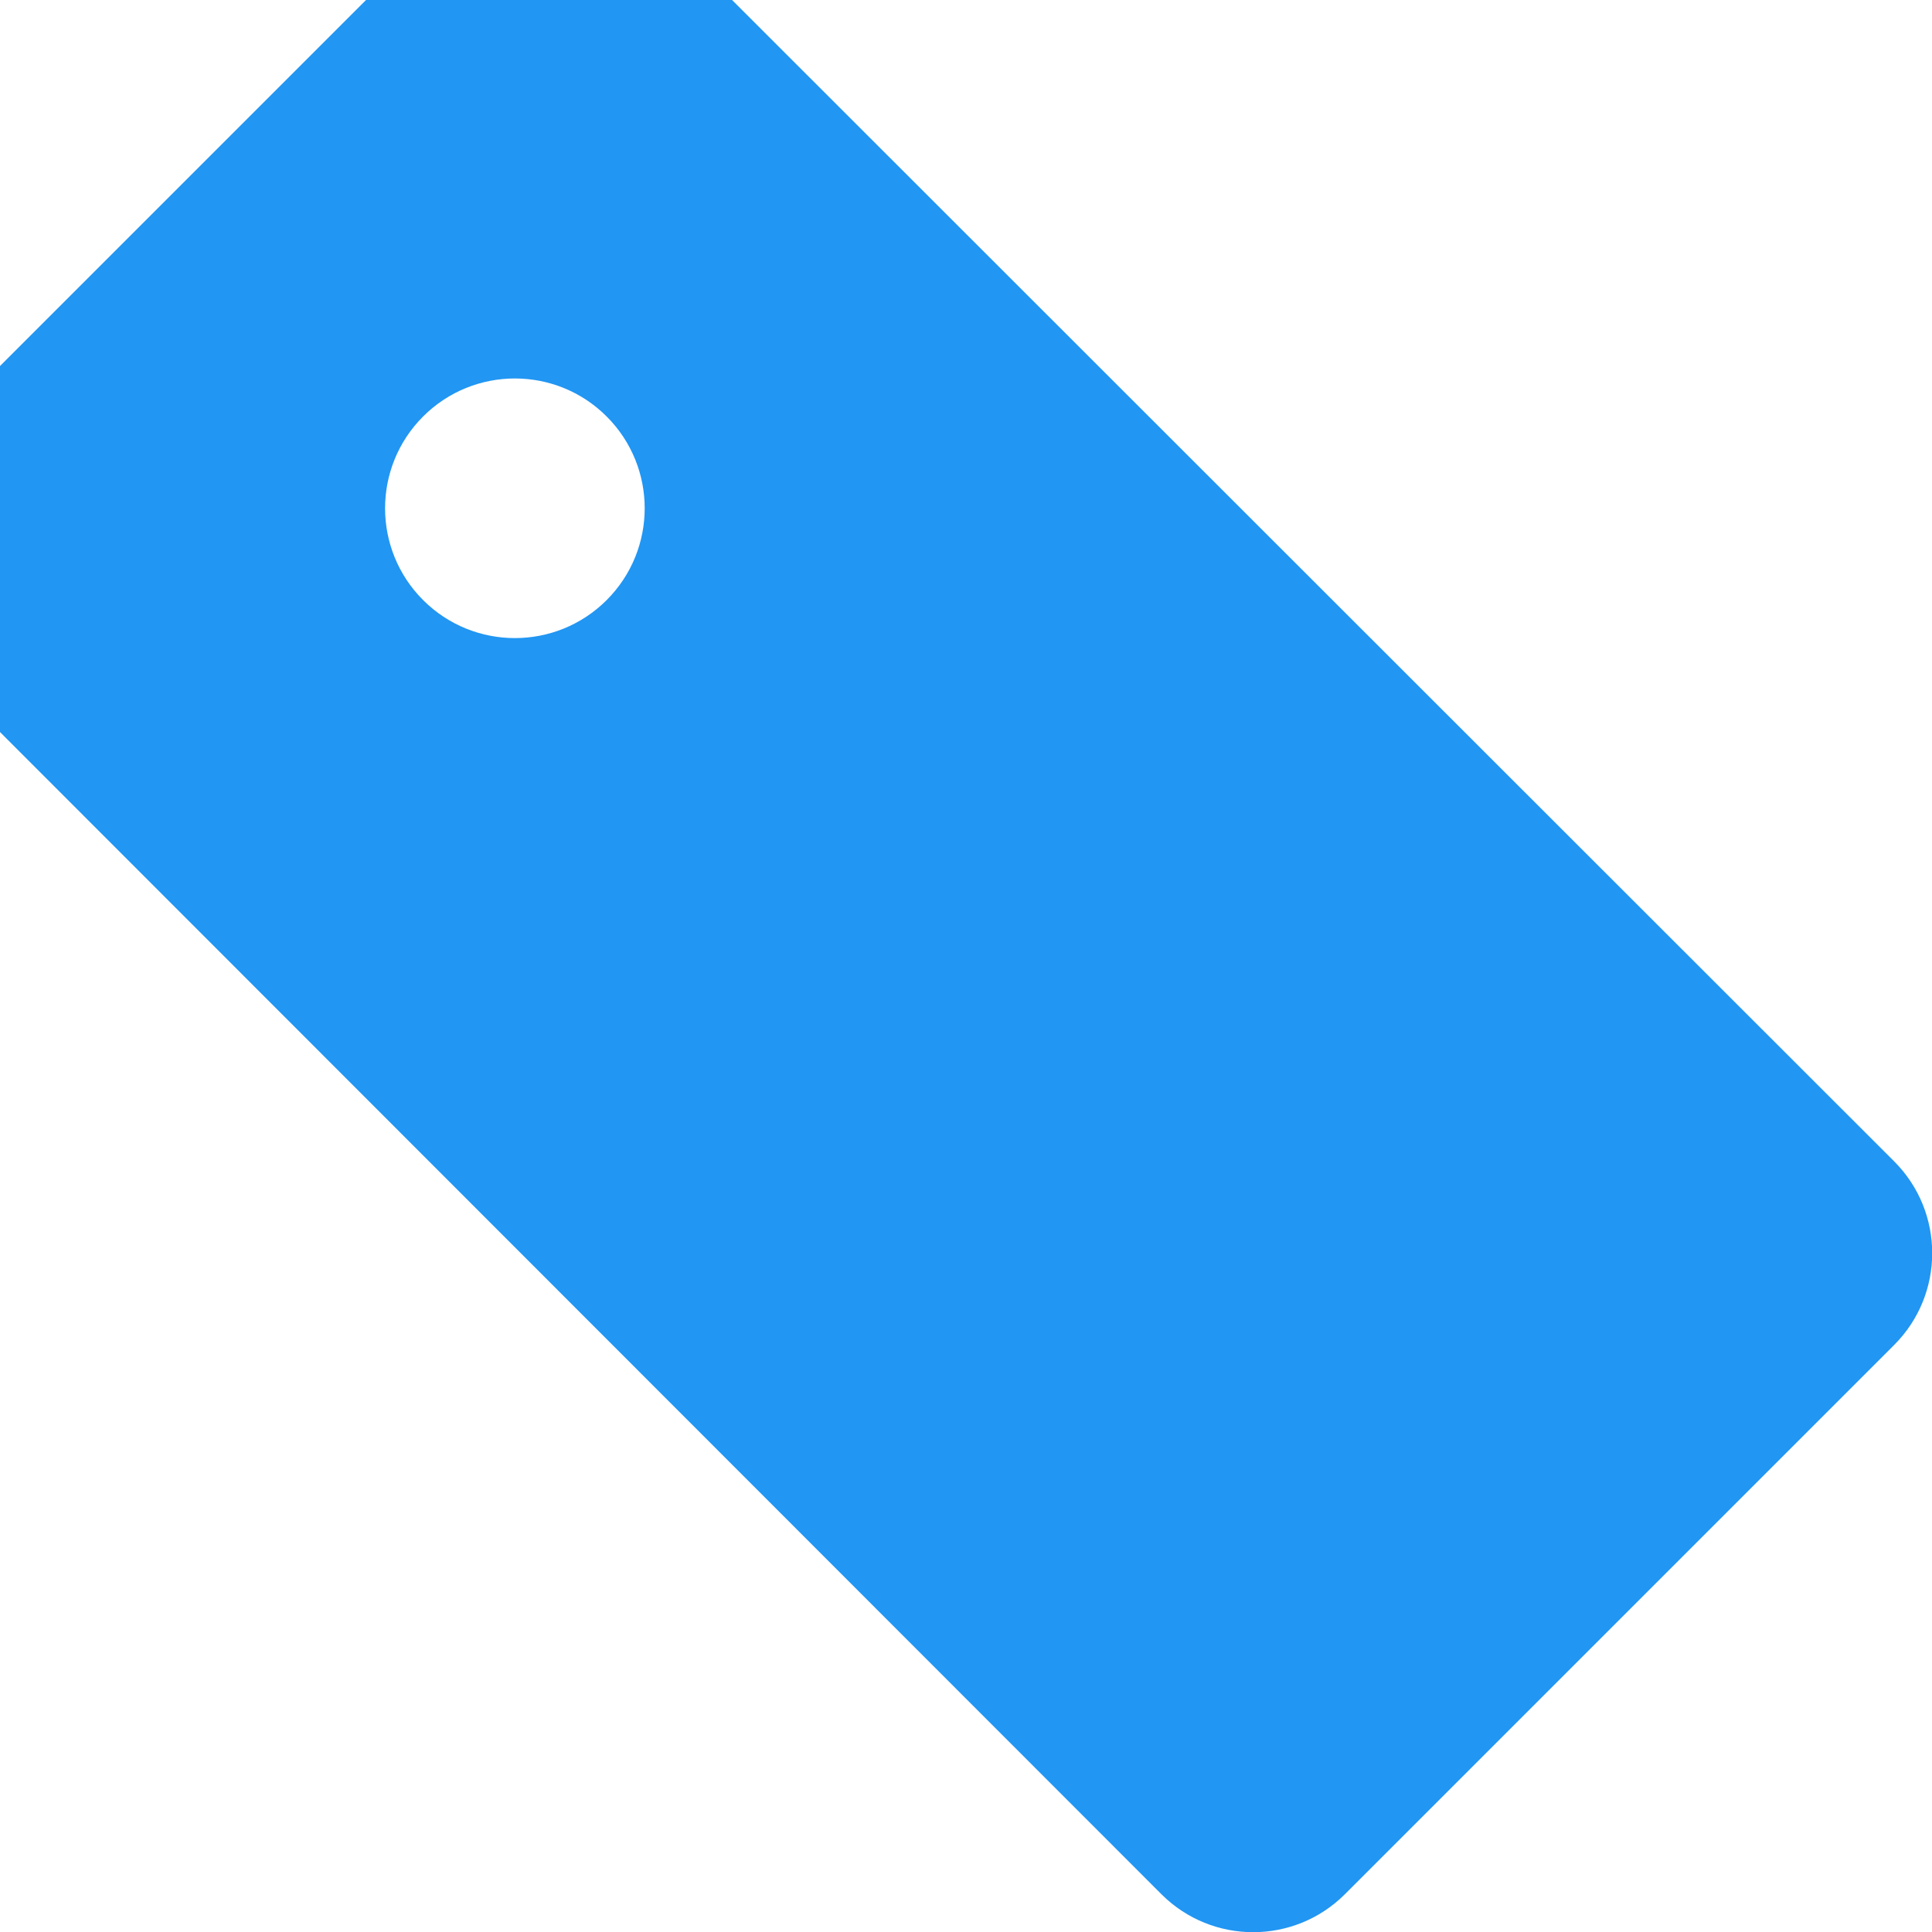
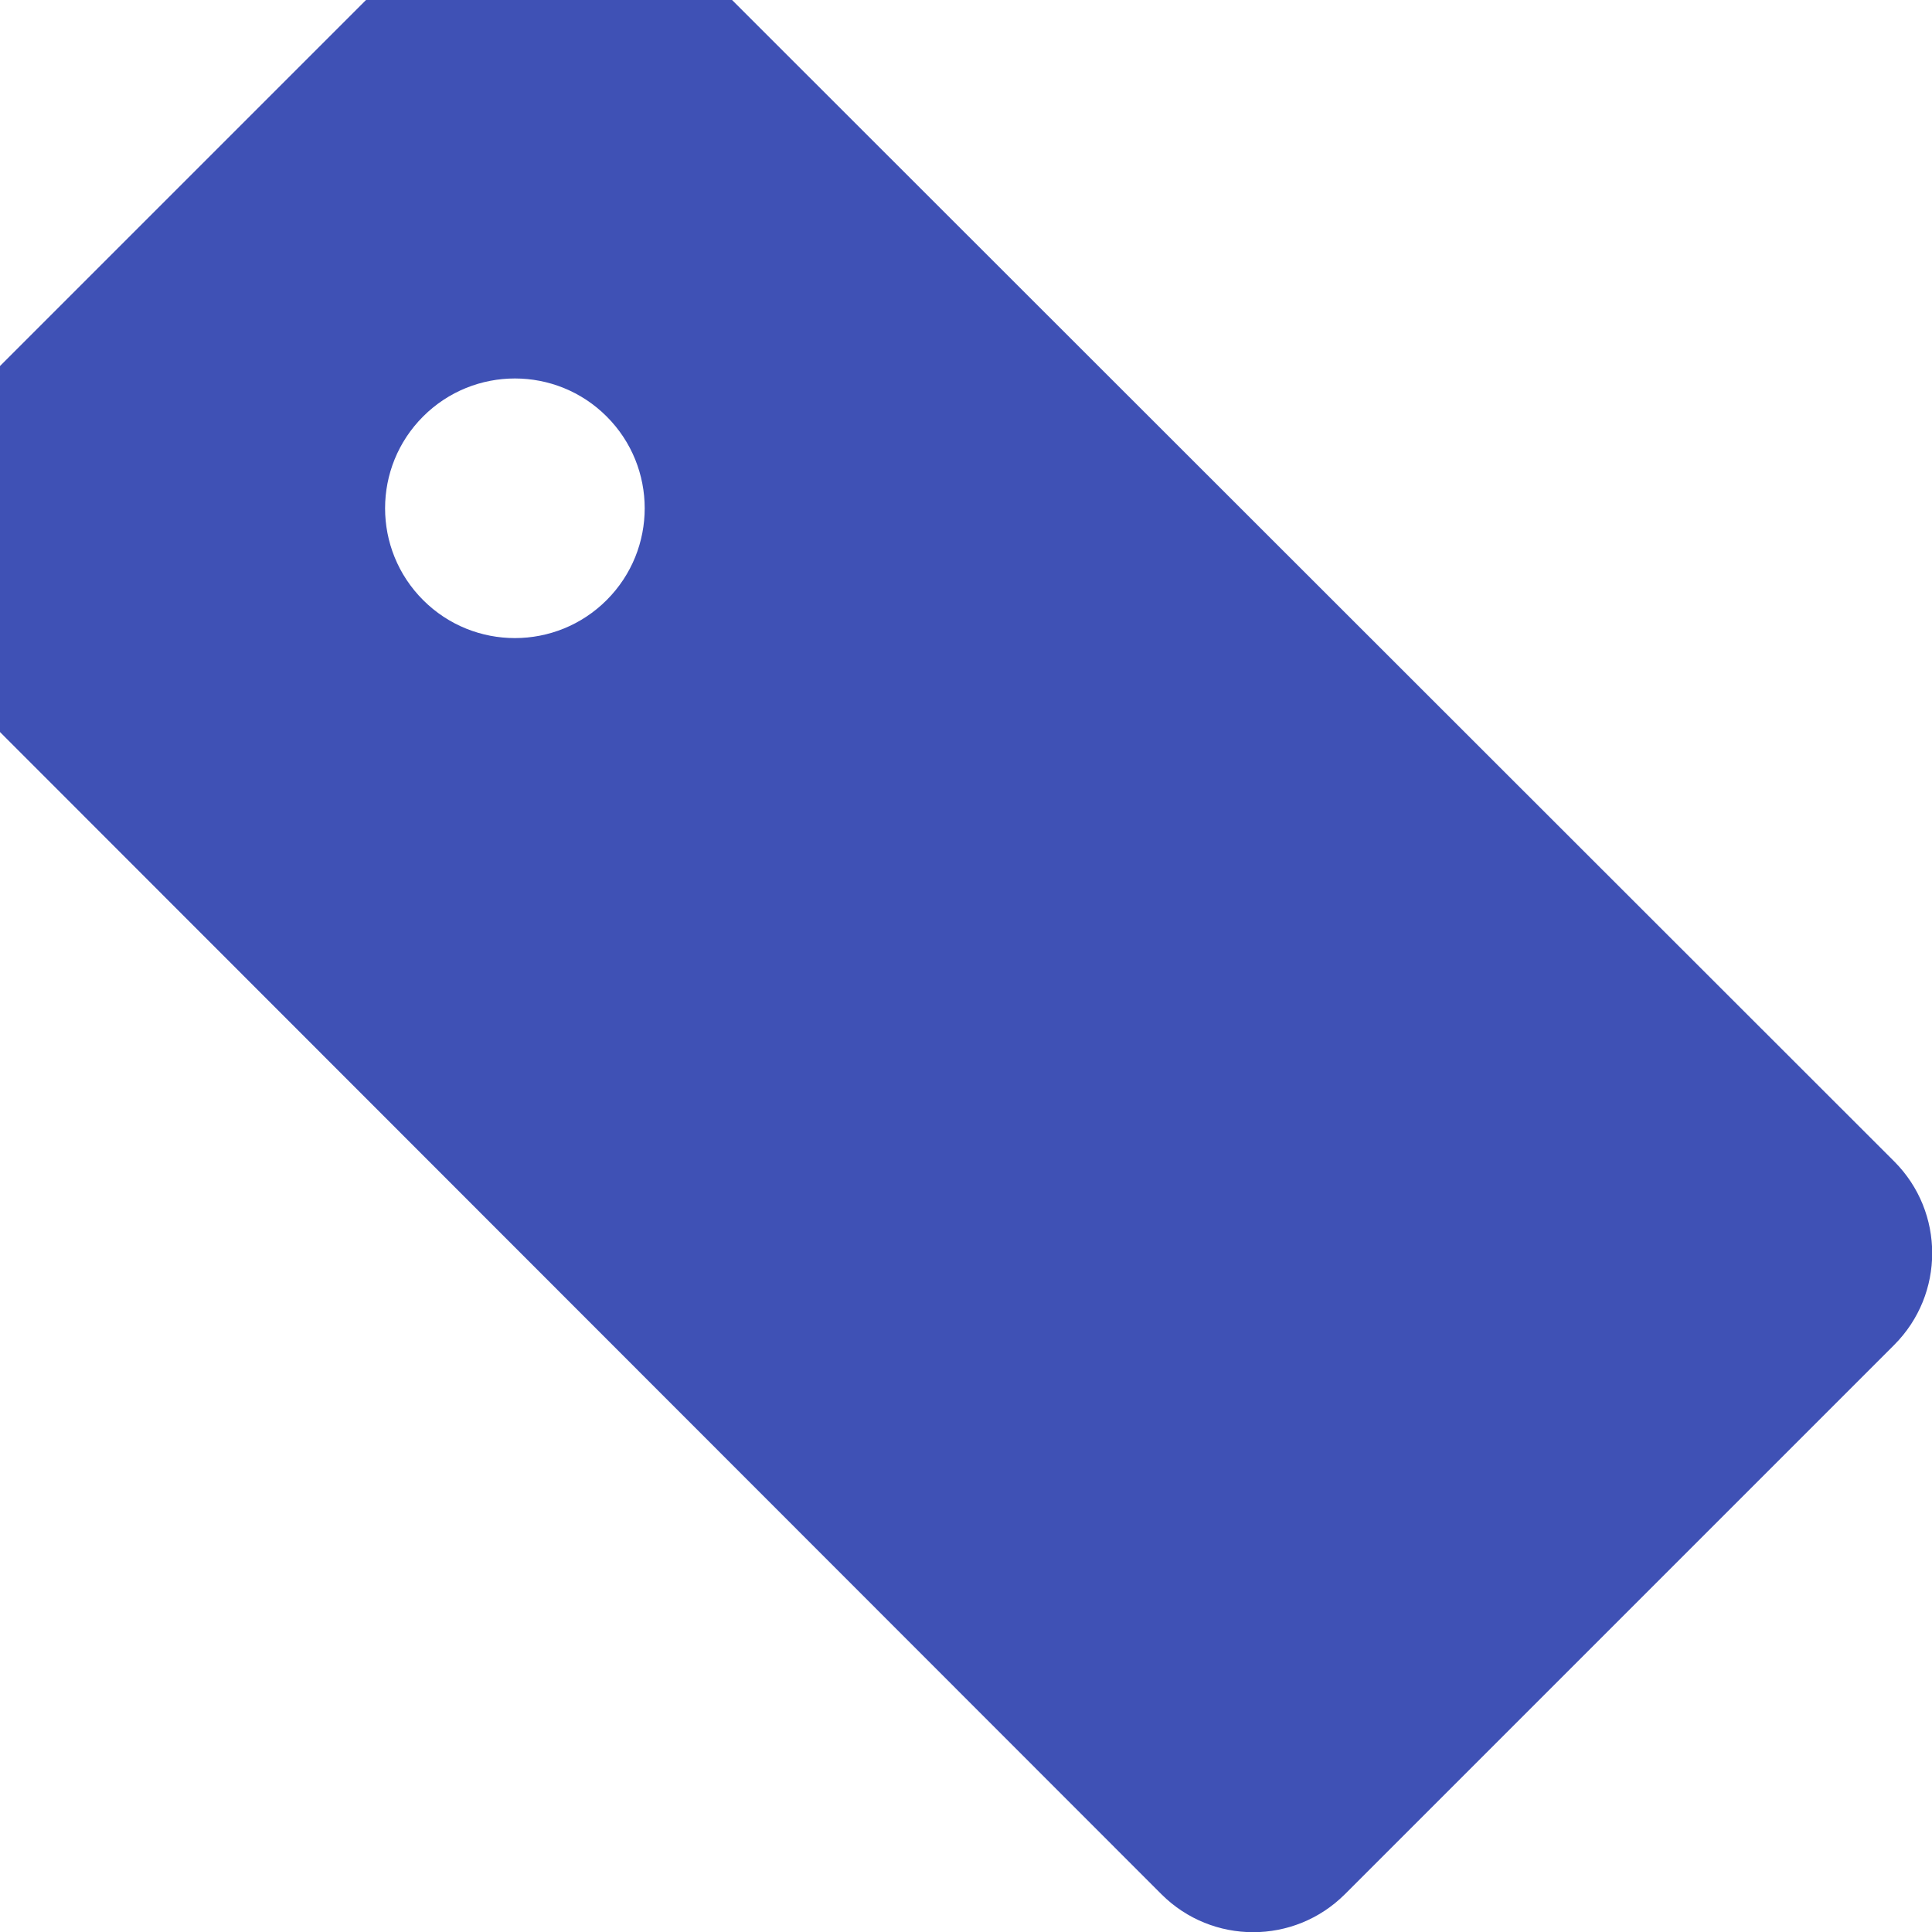
<svg xmlns="http://www.w3.org/2000/svg" id="Layer_1" data-name="Layer 1" width="256" height="256" viewBox="0 0 256 256">
-   <path d="M0,48.5V97L153.9,251a17.2,17.2,0,0,0,24.3,0L251,178.2a17.2,17.2,0,0,0,0-24.3L97,0H48.5Zm80.4,31a17.2,17.2,0,1,1,0-24.3A17.2,17.2,0,0,1,80.4,79.5Z" fill="#2196f3" />
+   <path d="M0,48.5V97L153.9,251a17.2,17.2,0,0,0,24.3,0L251,178.2a17.2,17.2,0,0,0,0-24.3L97,0H48.5Zm80.4,31a17.2,17.2,0,1,1,0-24.3A17.2,17.2,0,0,1,80.4,79.5Z" fill="#3f51b5" />
</svg>
